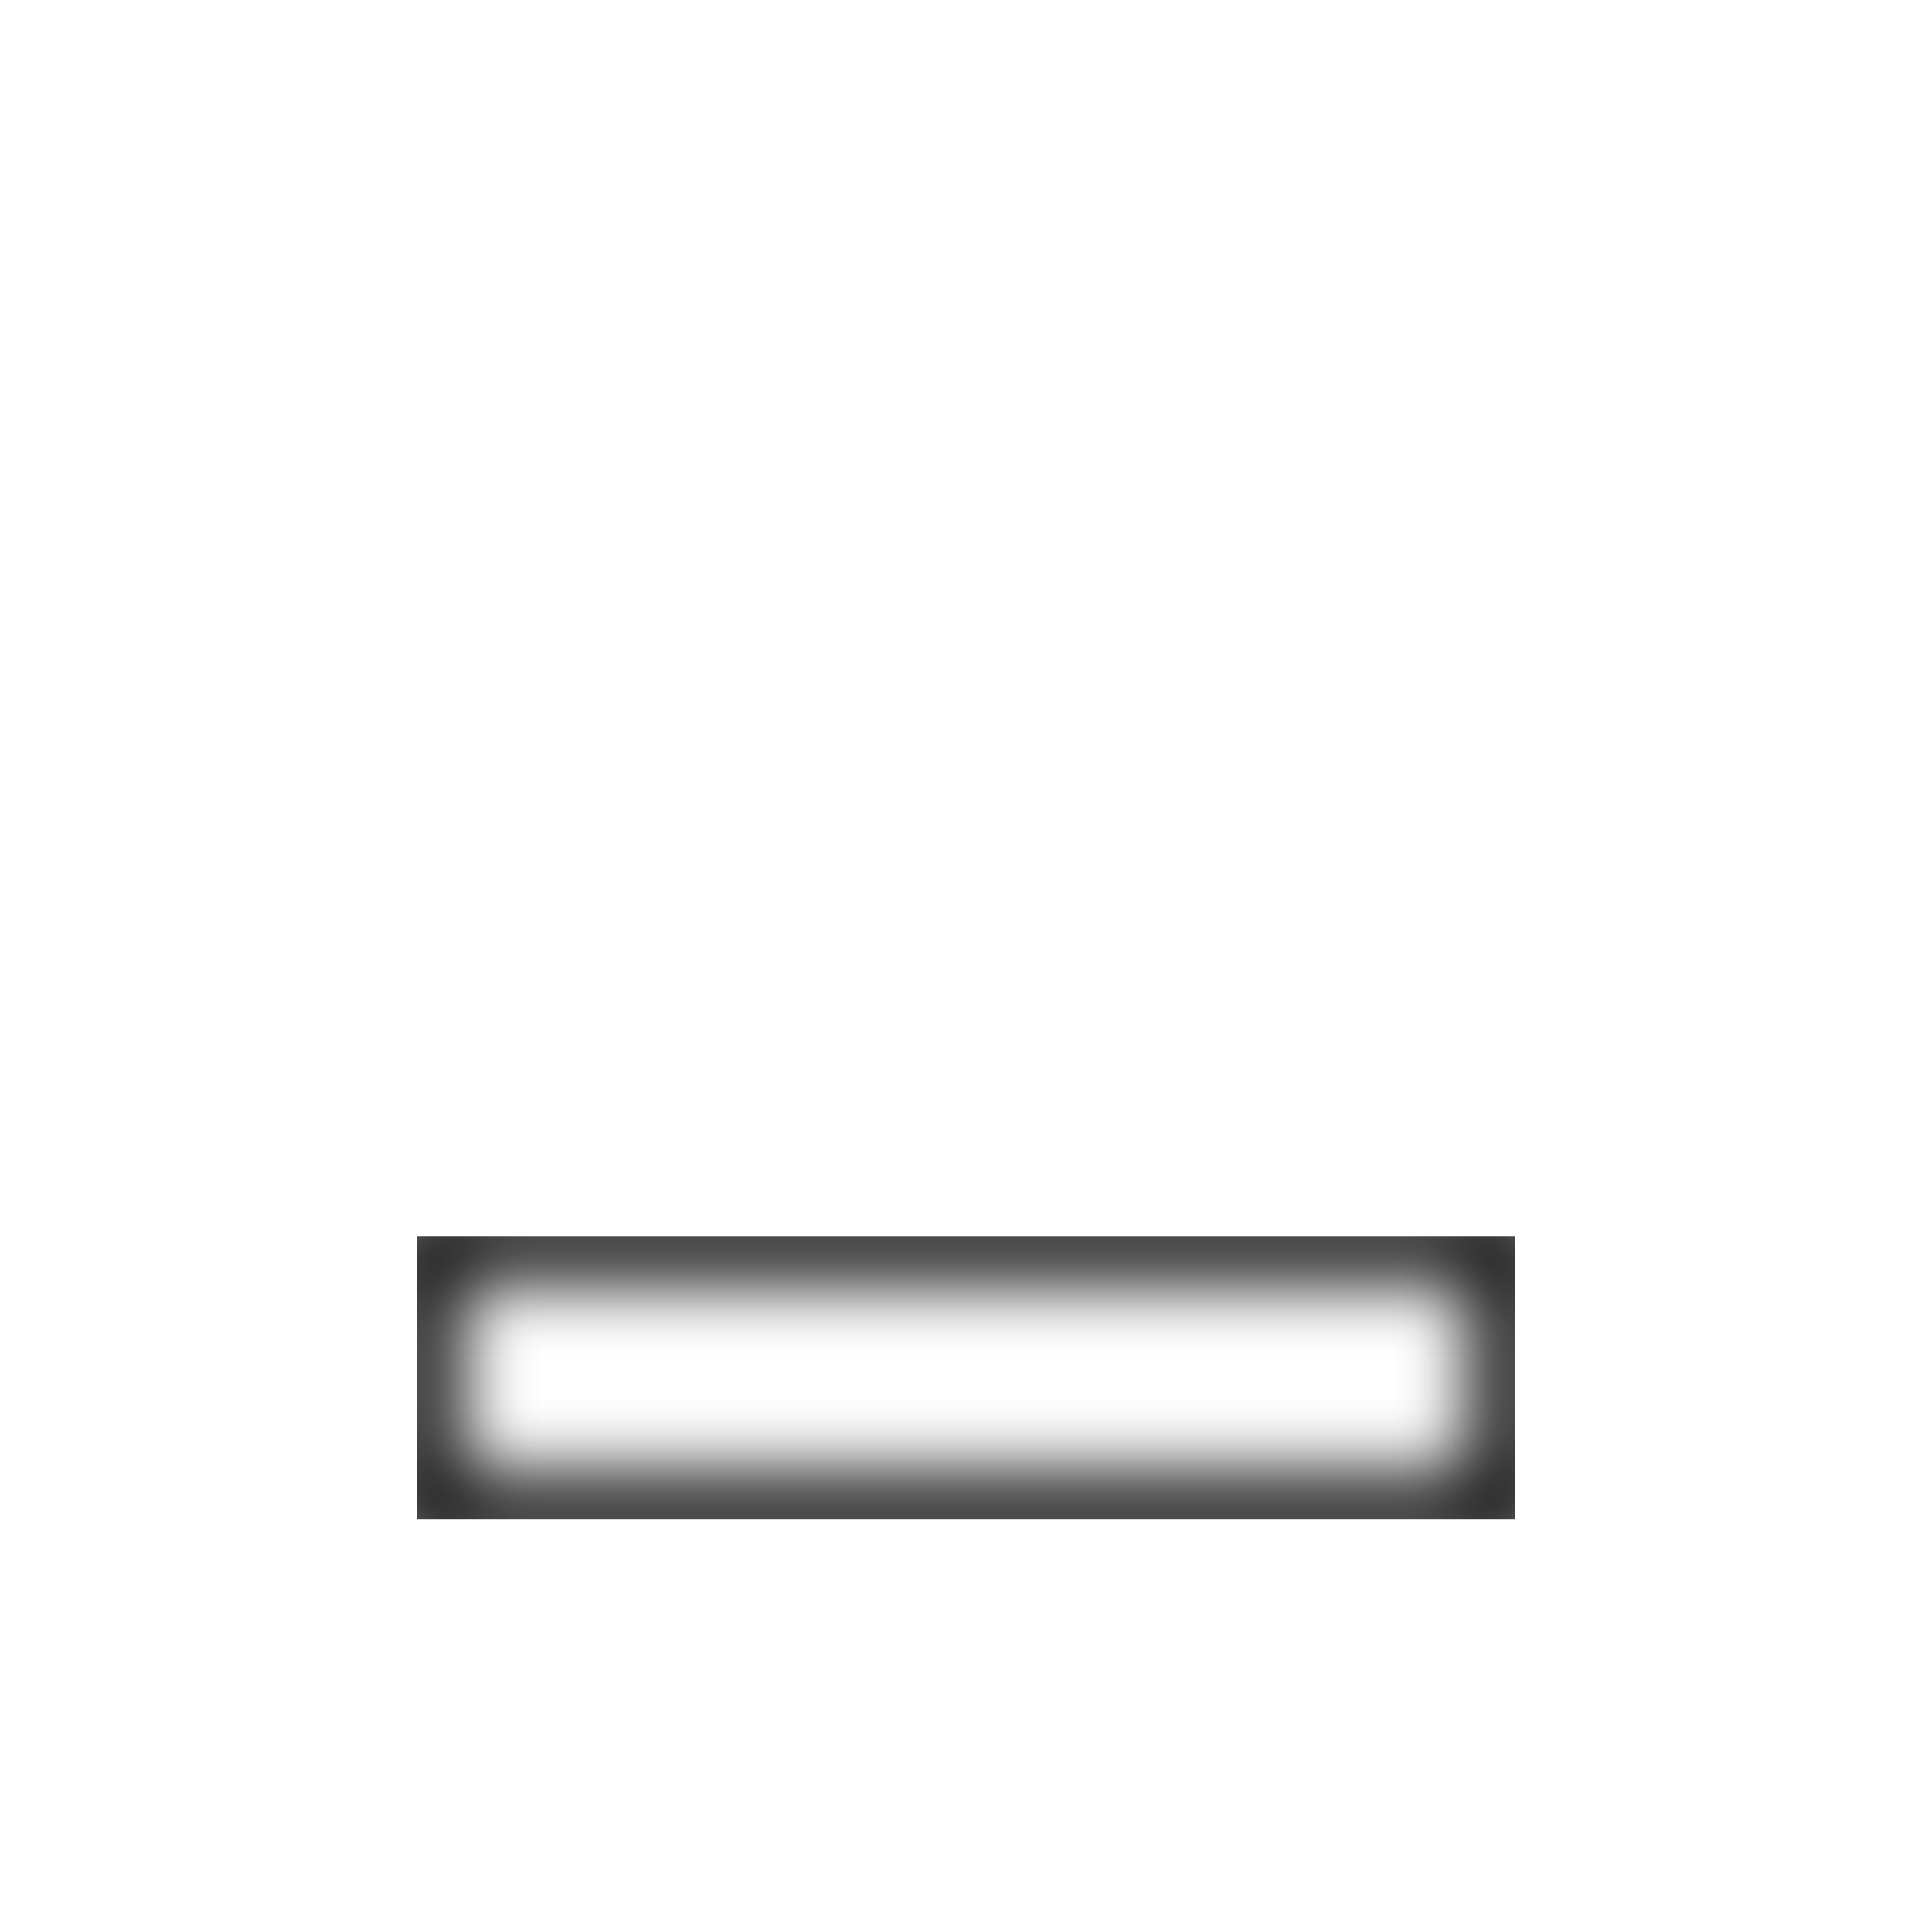
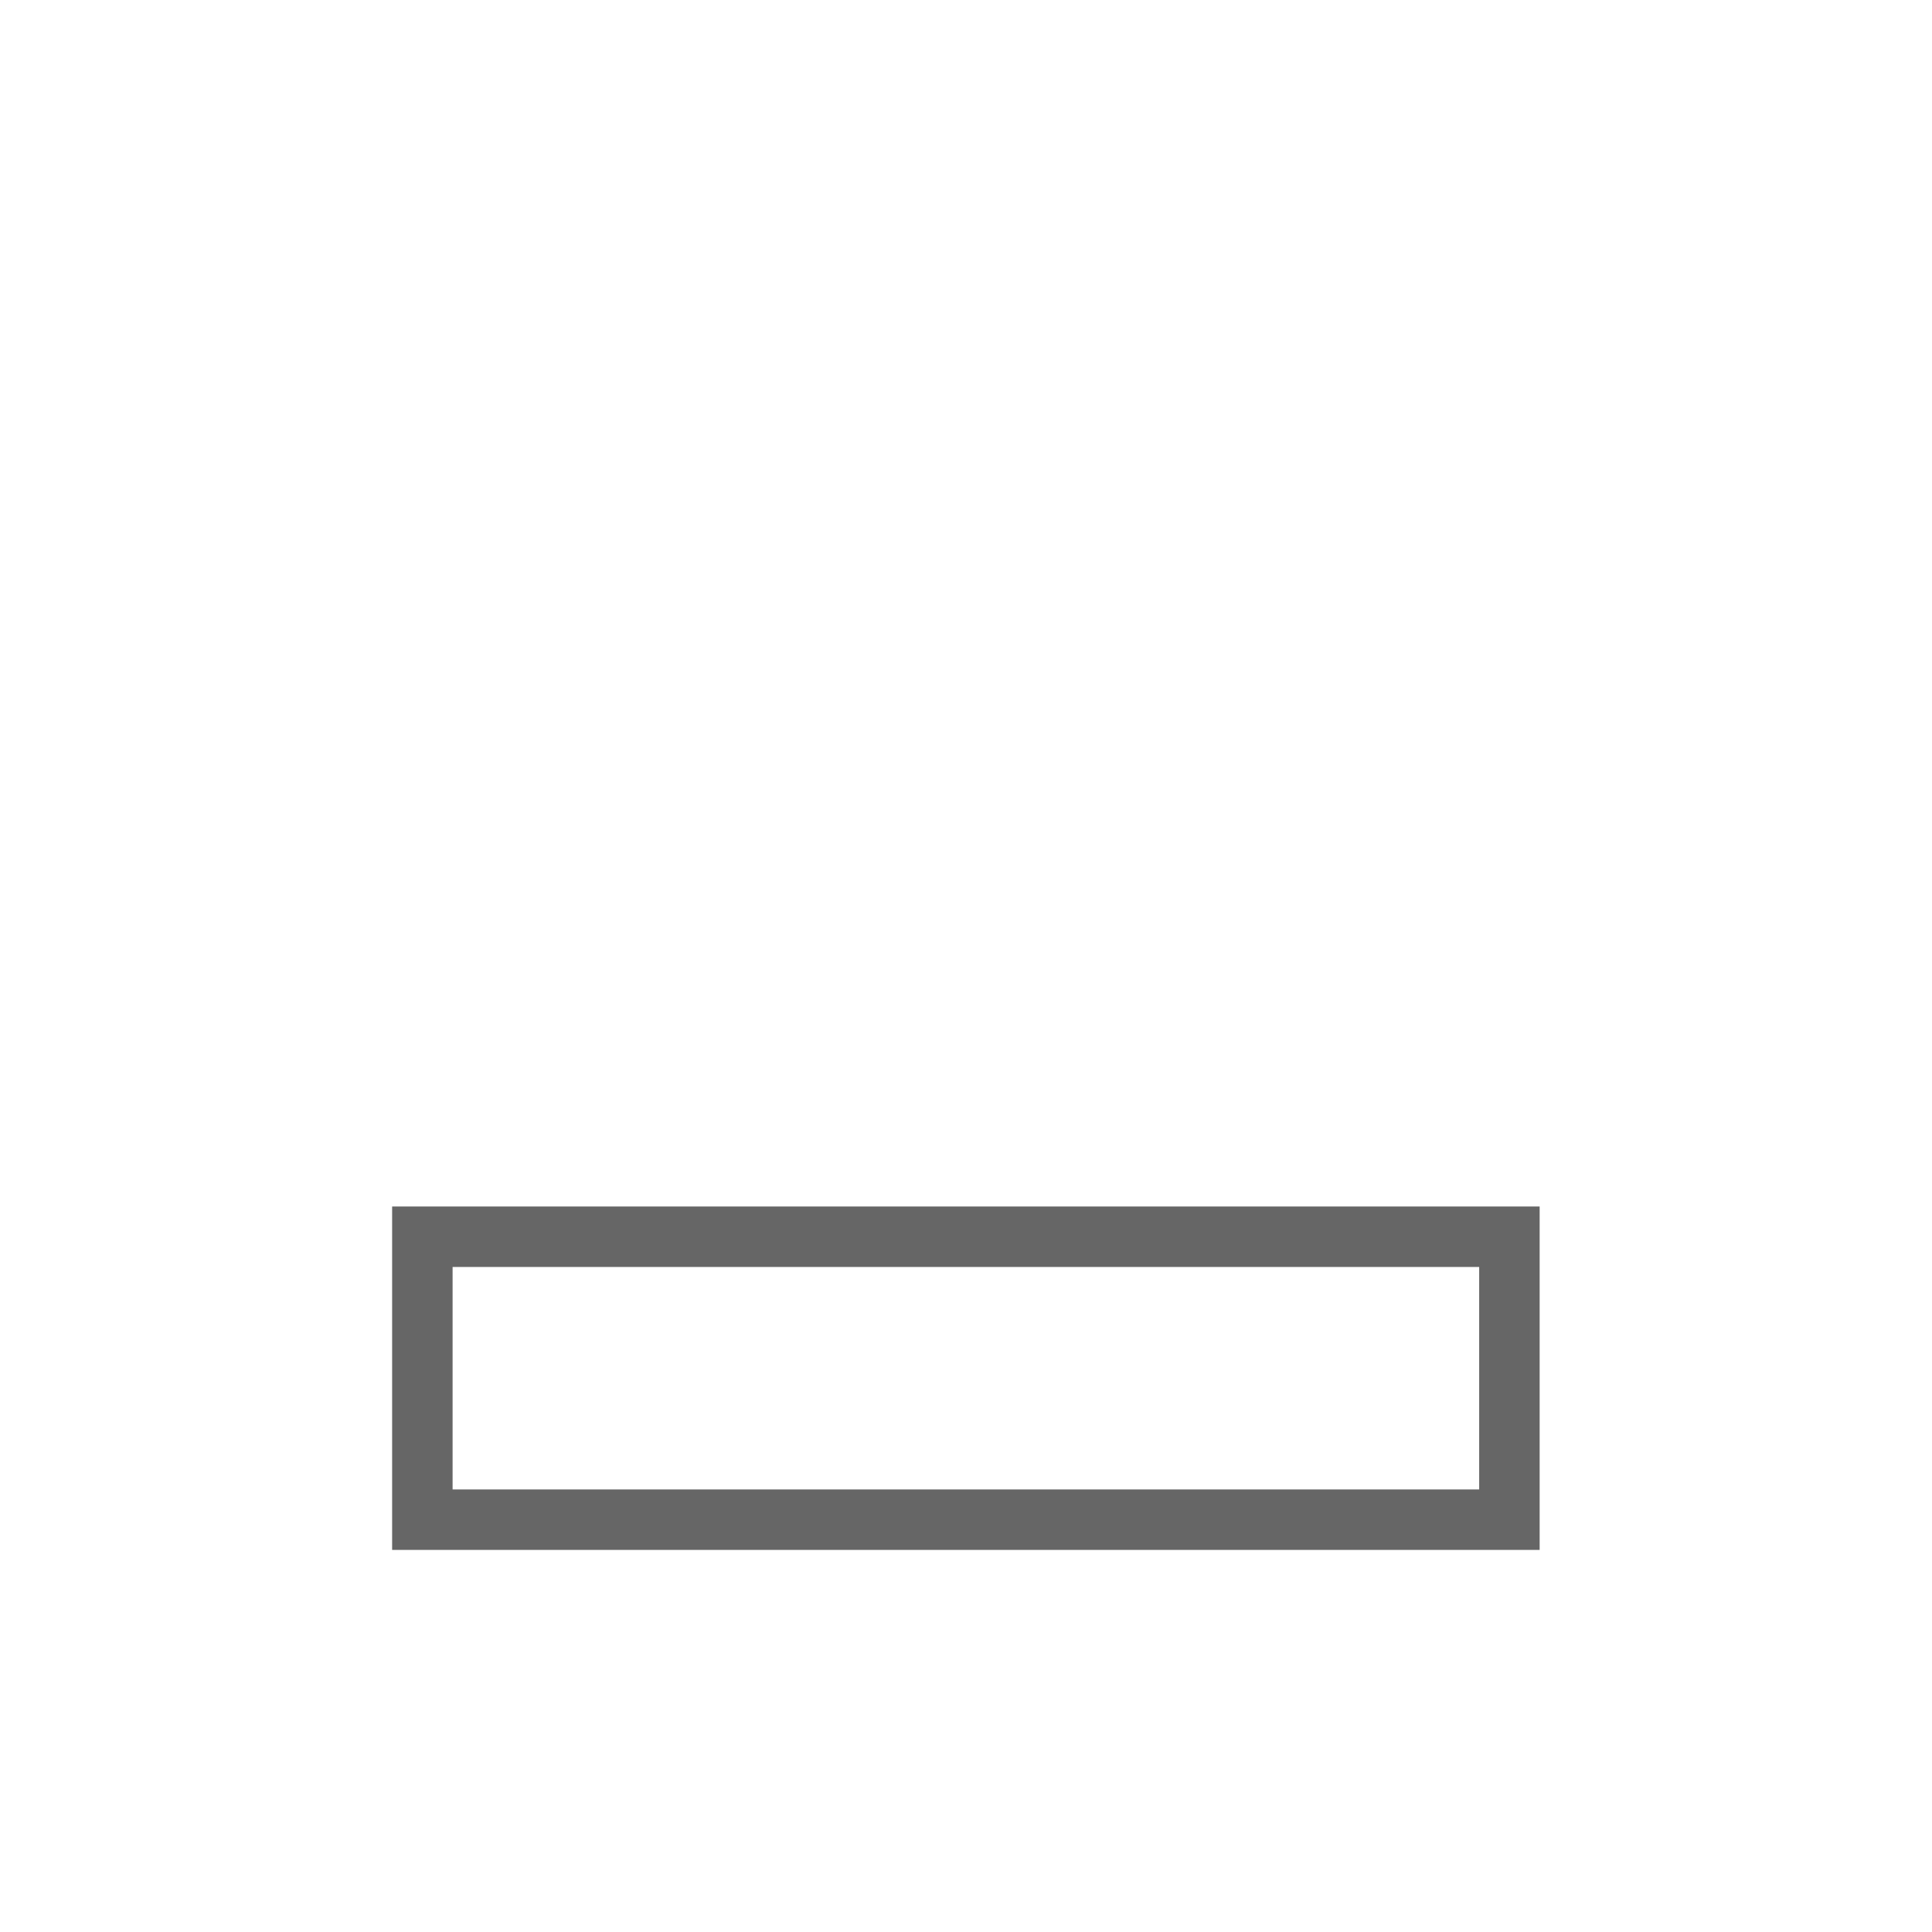
- <svg xmlns="http://www.w3.org/2000/svg" width="32" height="32" viewBox="0 0 8.467 8.467" version="1.1" id="svg1">
+ <svg xmlns="http://www.w3.org/2000/svg" xmlns:xlink="http://www.w3.org/1999/xlink" width="32" height="32" viewBox="0 0 8.467 8.467" version="1.1" id="svg1">
  <defs id="defs1">
-     <filter style="color-interpolation-filters:sRGB" id="filter1" x="-0.11" y="-0.429" width="1.221" height="1.858">
-       <feGaussianBlur stdDeviation="0.177" id="feGaussianBlur1" />
-     </filter>
-     <clipPath clipPathUnits="userSpaceOnUse" id="clipPath2">
-       <rect style="opacity:1;fill:none;stroke:#000000;stroke-width:0;stroke-dasharray:none" id="rect4" width="4.814" height="1.239" x="1.826" y="5.42" />
-     </clipPath>
+     <linearGradient id="linearGradient1">
+       <stop style="stop-color:#ffffff;stop-opacity:0.4;" offset="0" id="stop1" />
+       <stop style="stop-color:#ffffff;stop-opacity:0;" offset="1" id="stop2" />
+     </linearGradient>
    <clipPath clipPathUnits="userSpaceOnUse" id="clipPath4">
      <rect style="opacity:1;fill:none;stroke:#000000;stroke-width:0;stroke-dasharray:none" id="rect5" width="4.814" height="1.239" x="1.826" y="5.42" />
    </clipPath>
+     <linearGradient xlink:href="#linearGradient1" id="linearGradient2" x1="1.851" y1="5.42" x2="3.091" y2="6.659" gradientUnits="userSpaceOnUse" />
  </defs>
  <g id="layer1">
-     <rect style="opacity:1;fill:none;stroke:#000000;stroke-width:0.213;filter:url(#filter1)" id="rect3" width="4.814" height="1.239" x="1.826" y="5.42" clip-path="url(#clipPath4)" />
-     <rect style="opacity:1;fill:none;stroke:#000000;stroke-width:0.213;filter:url(#filter1)" id="rect1" width="4.814" height="1.239" x="1.826" y="5.42" clip-path="url(#clipPath2)" />
+     <rect style="opacity:1;fill:url(#linearGradient2);stroke:#000000;stroke-width:0.265;stroke-dasharray:none;stroke-opacity:0.6;fill-opacity:1" id="rect1" width="4.764" height="1.24" x="1.851" y="5.42" clip-path="none" />
  </g>
</svg>
